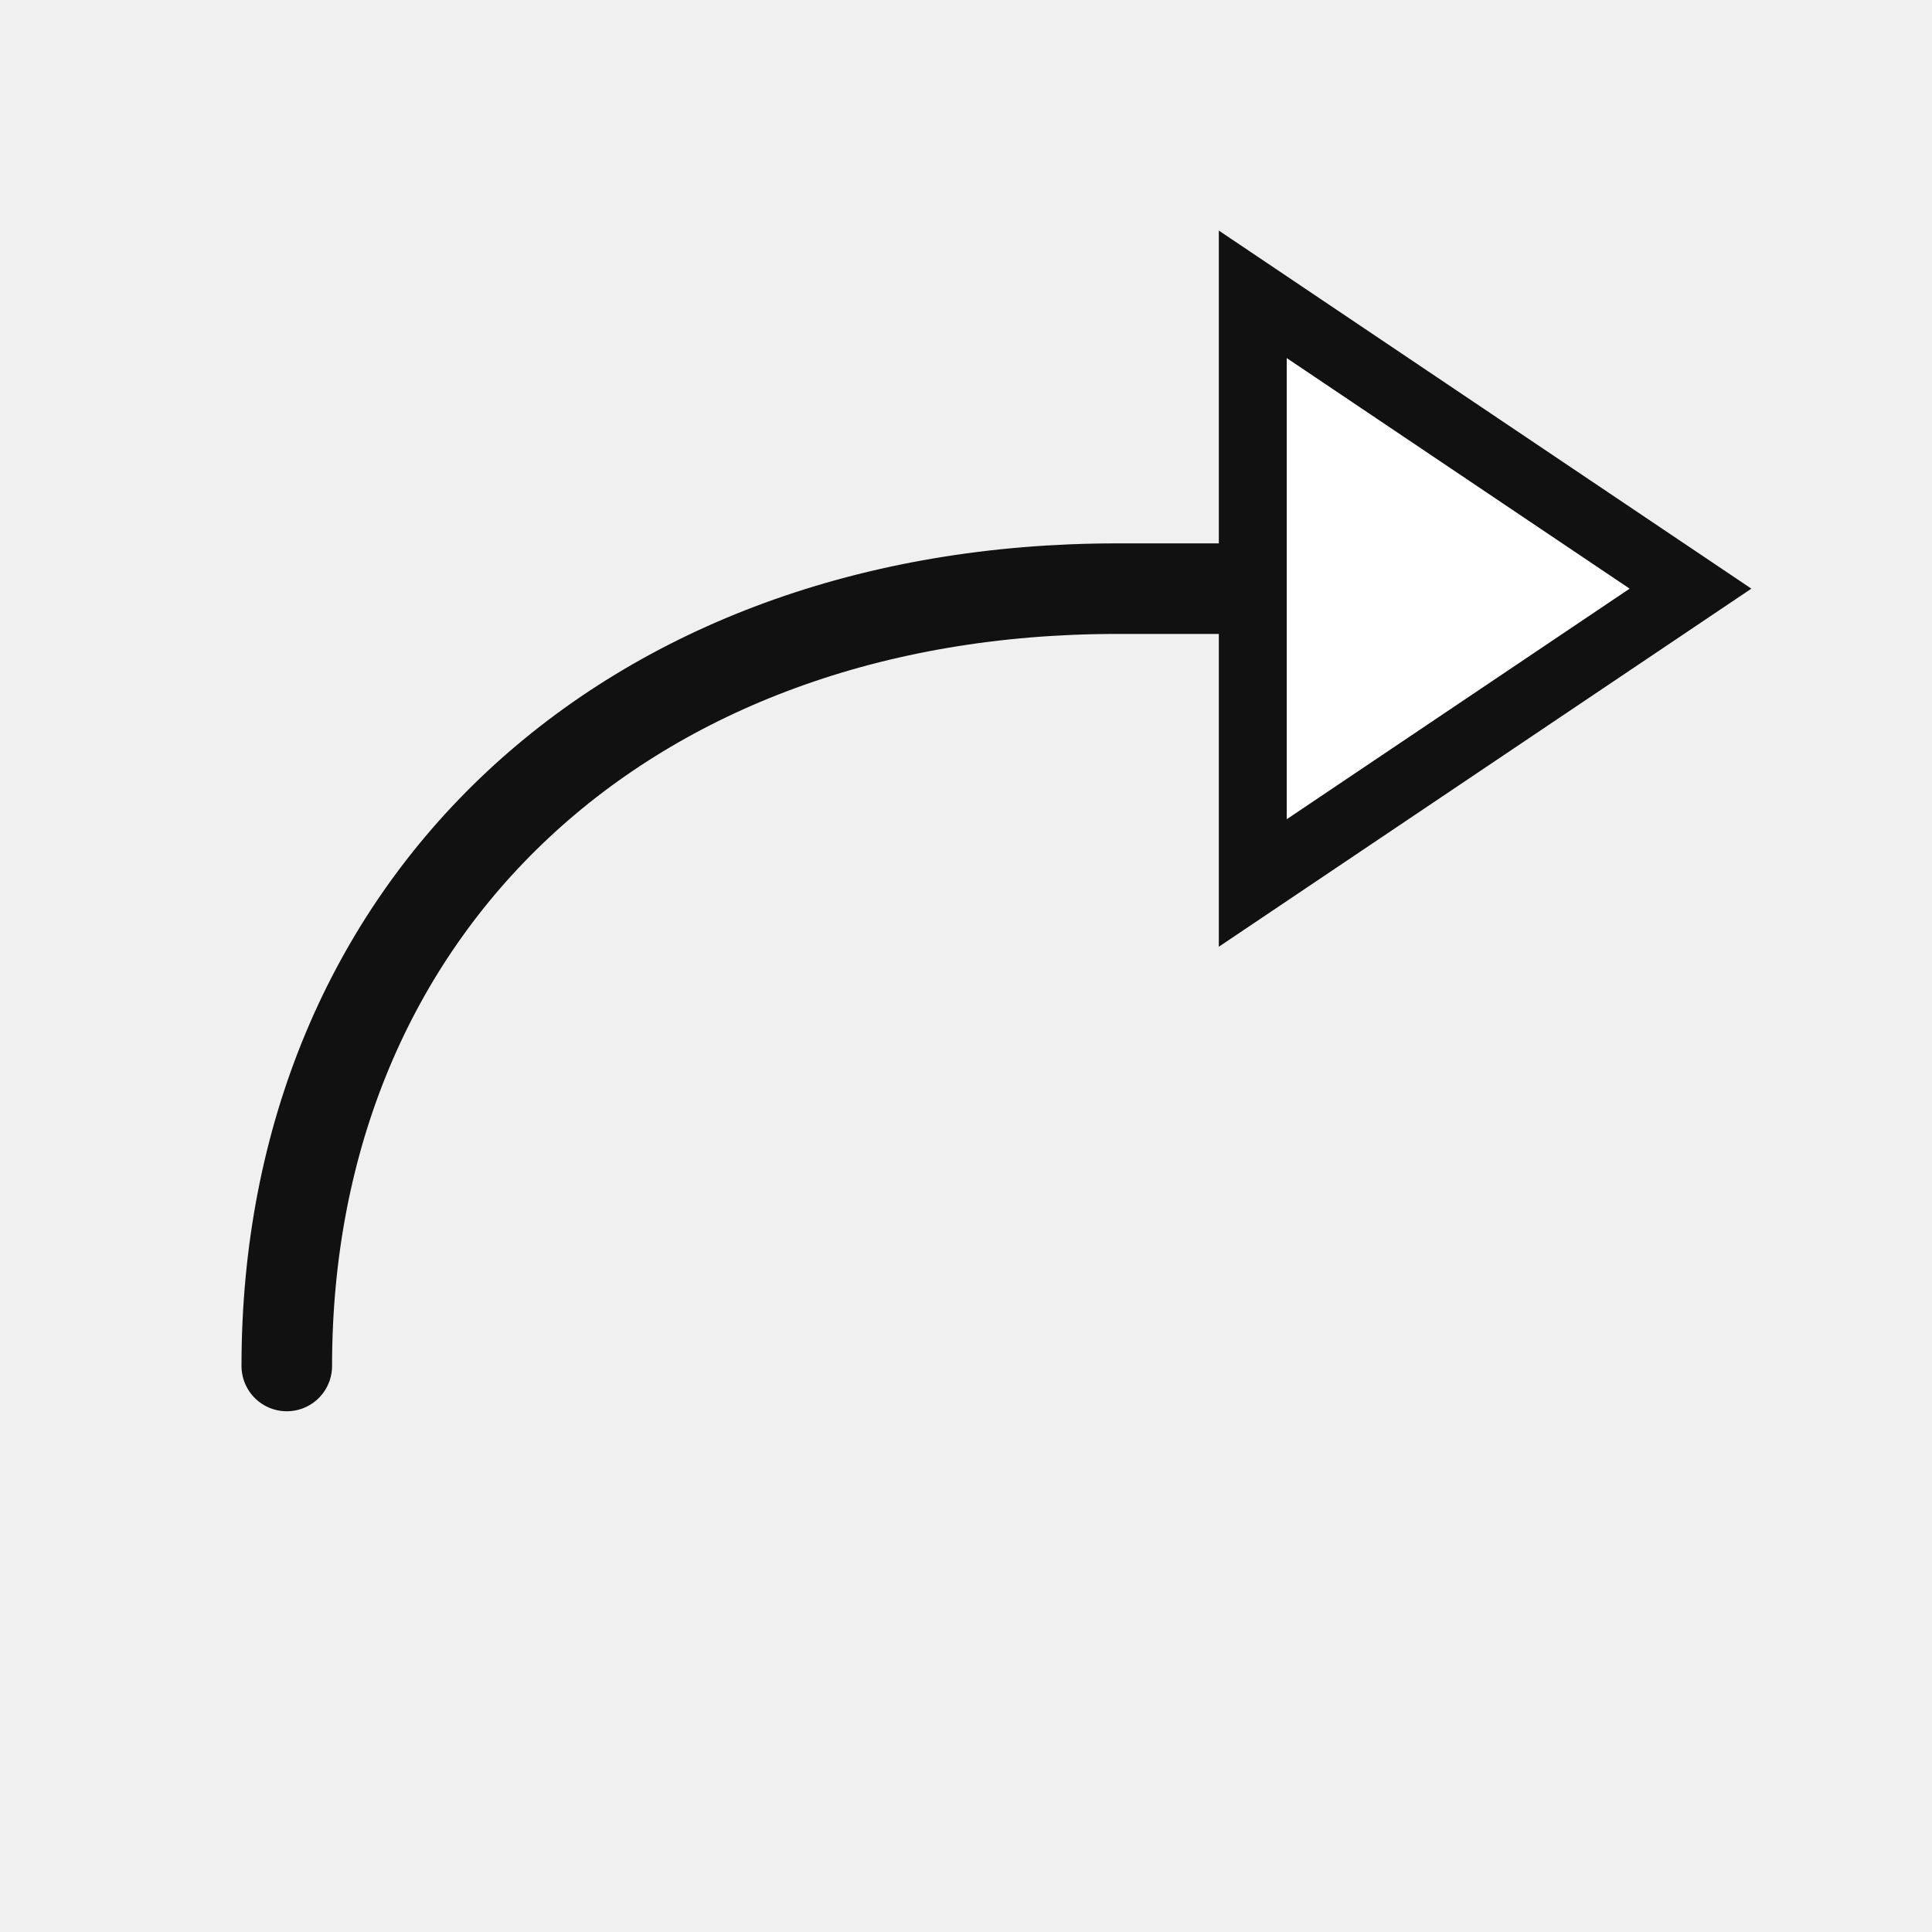
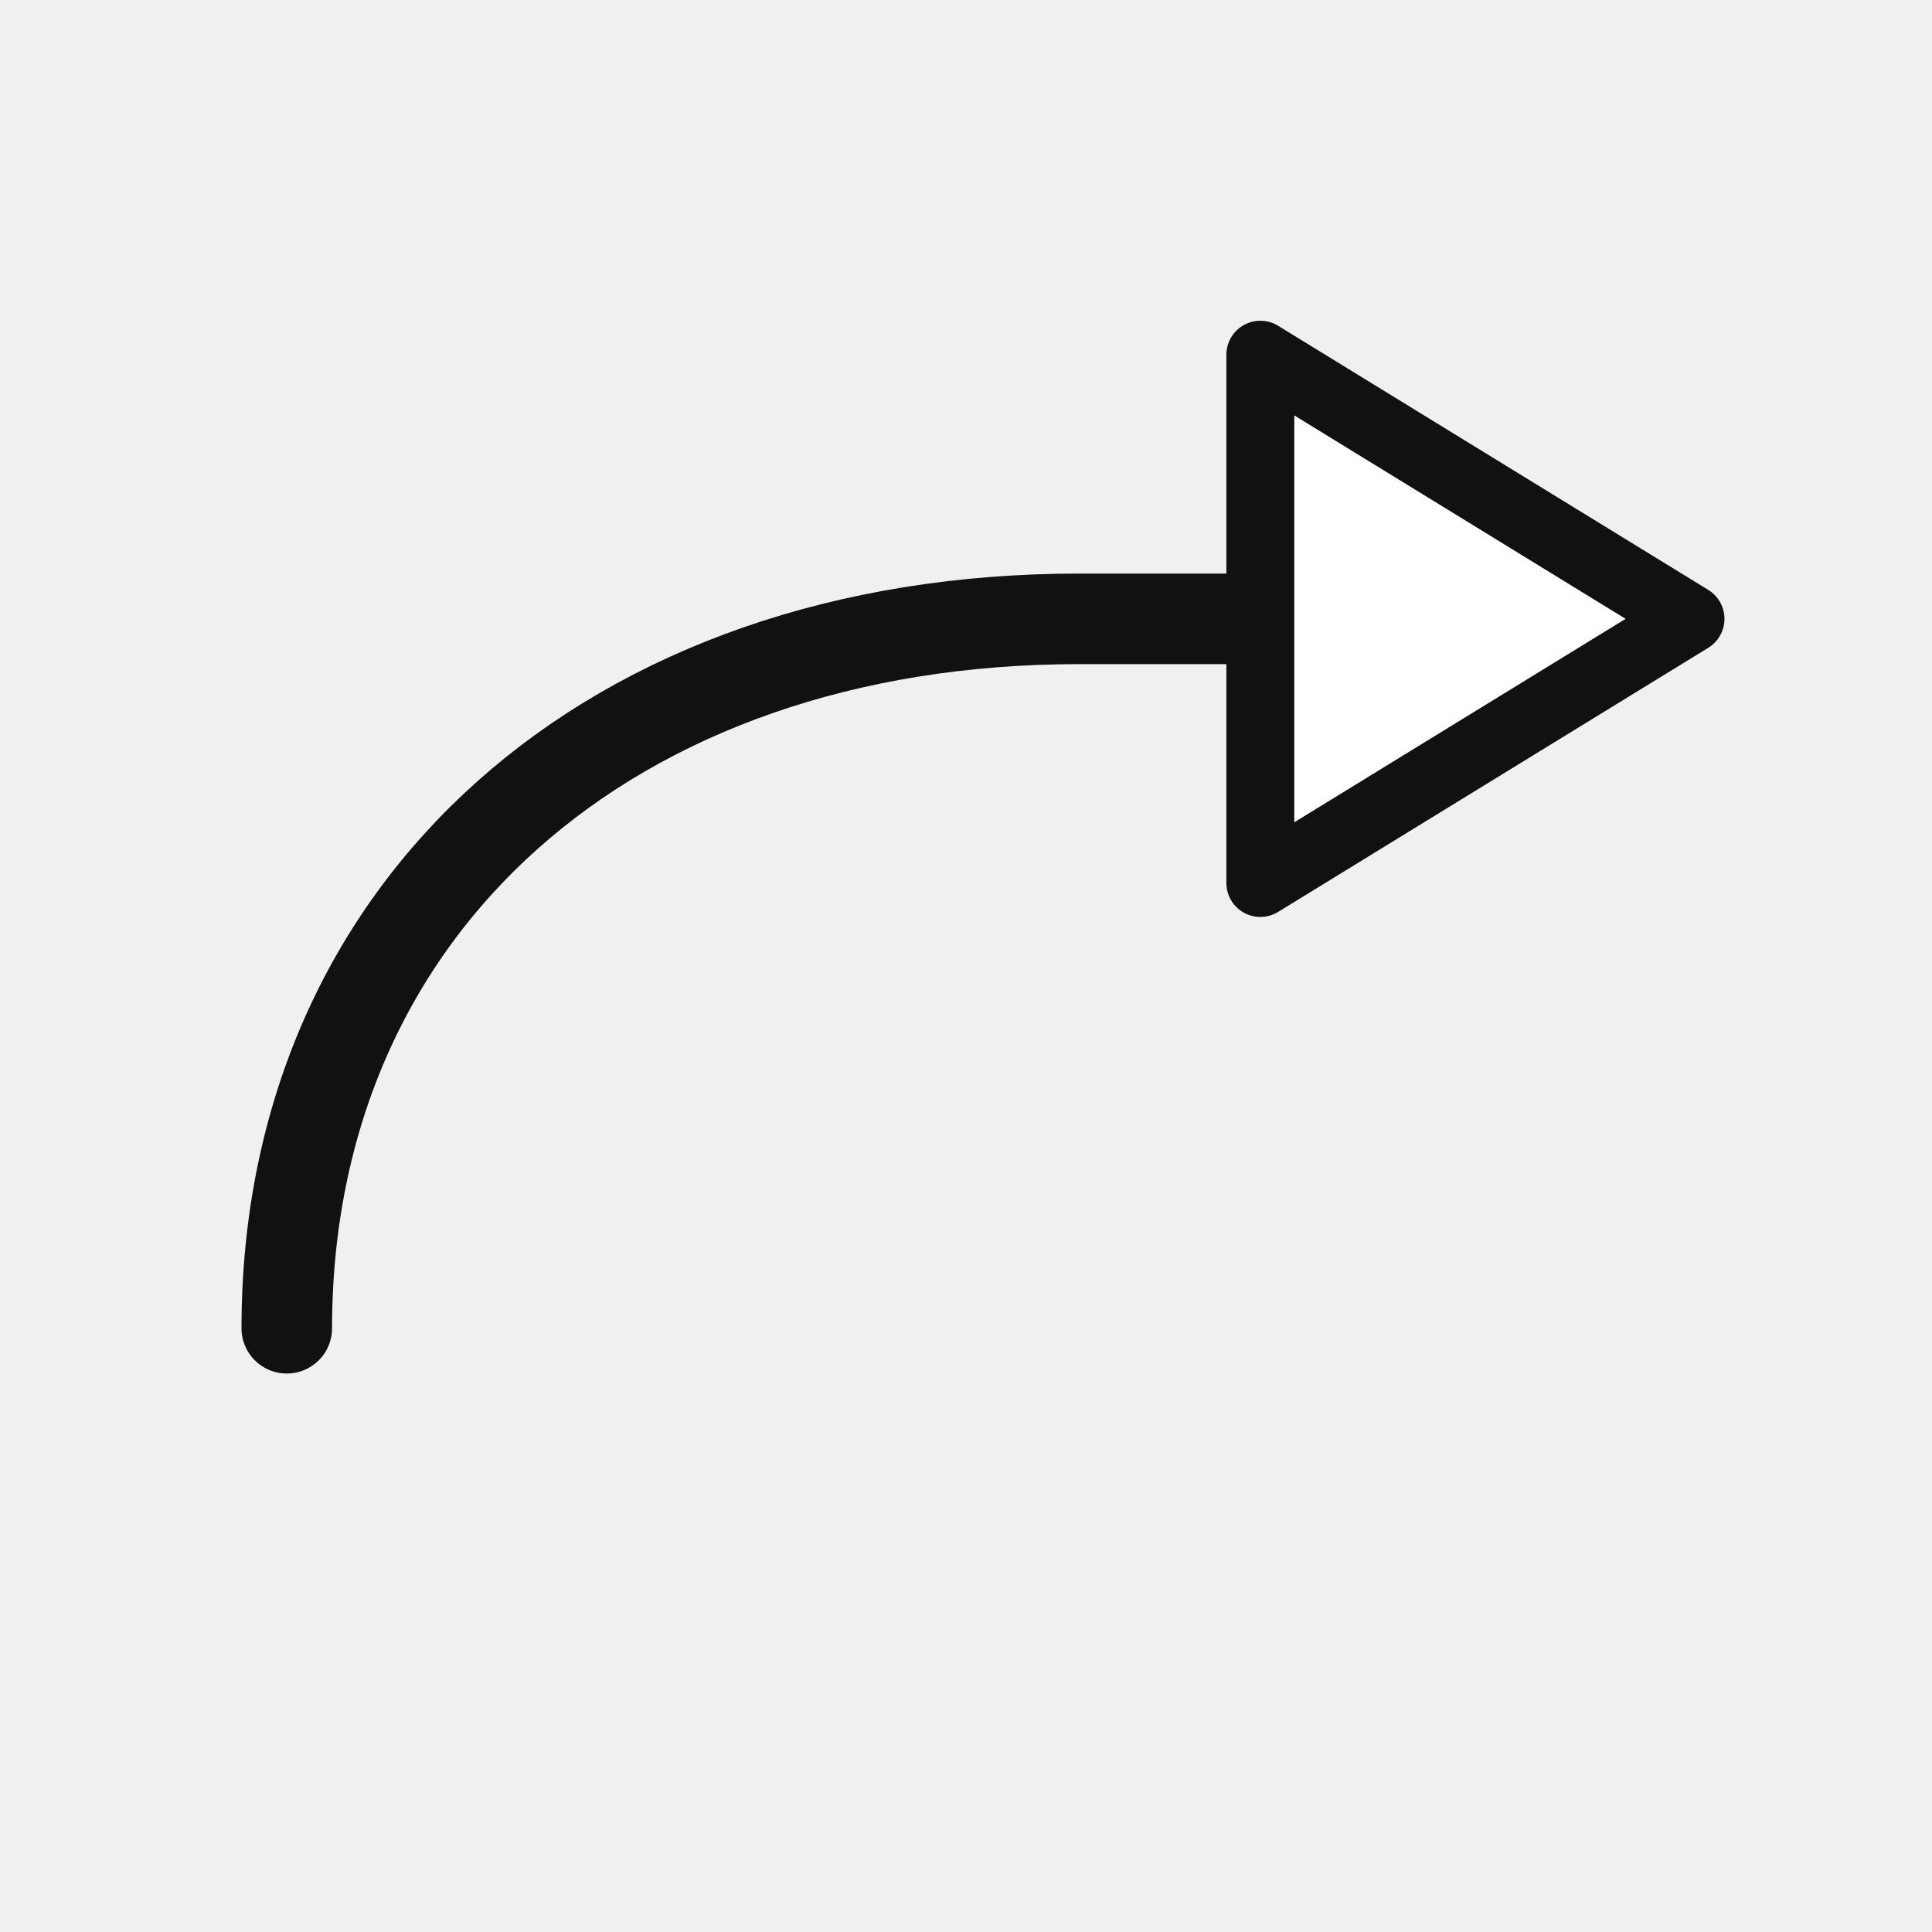
<svg xmlns="http://www.w3.org/2000/svg" viewBox="0 0 512 512">
-   <path d="M76 362c0-122 90-206 220-206h132" fill="none" stroke="#111" stroke-width="24" stroke-linecap="round" />
-   <path d="M332 78 448 156 332 234Z" fill="#fff" stroke="#111" stroke-width="18" />
+   <path d="M76 352c0-112 86-188 210-188h134" fill="none" stroke="#111" stroke-width="24" stroke-linecap="round" />
+   <path d="M334 94 448 164 334 234Z" fill="#fff" stroke="#111" stroke-width="18" stroke-linejoin="round" />
</svg>
